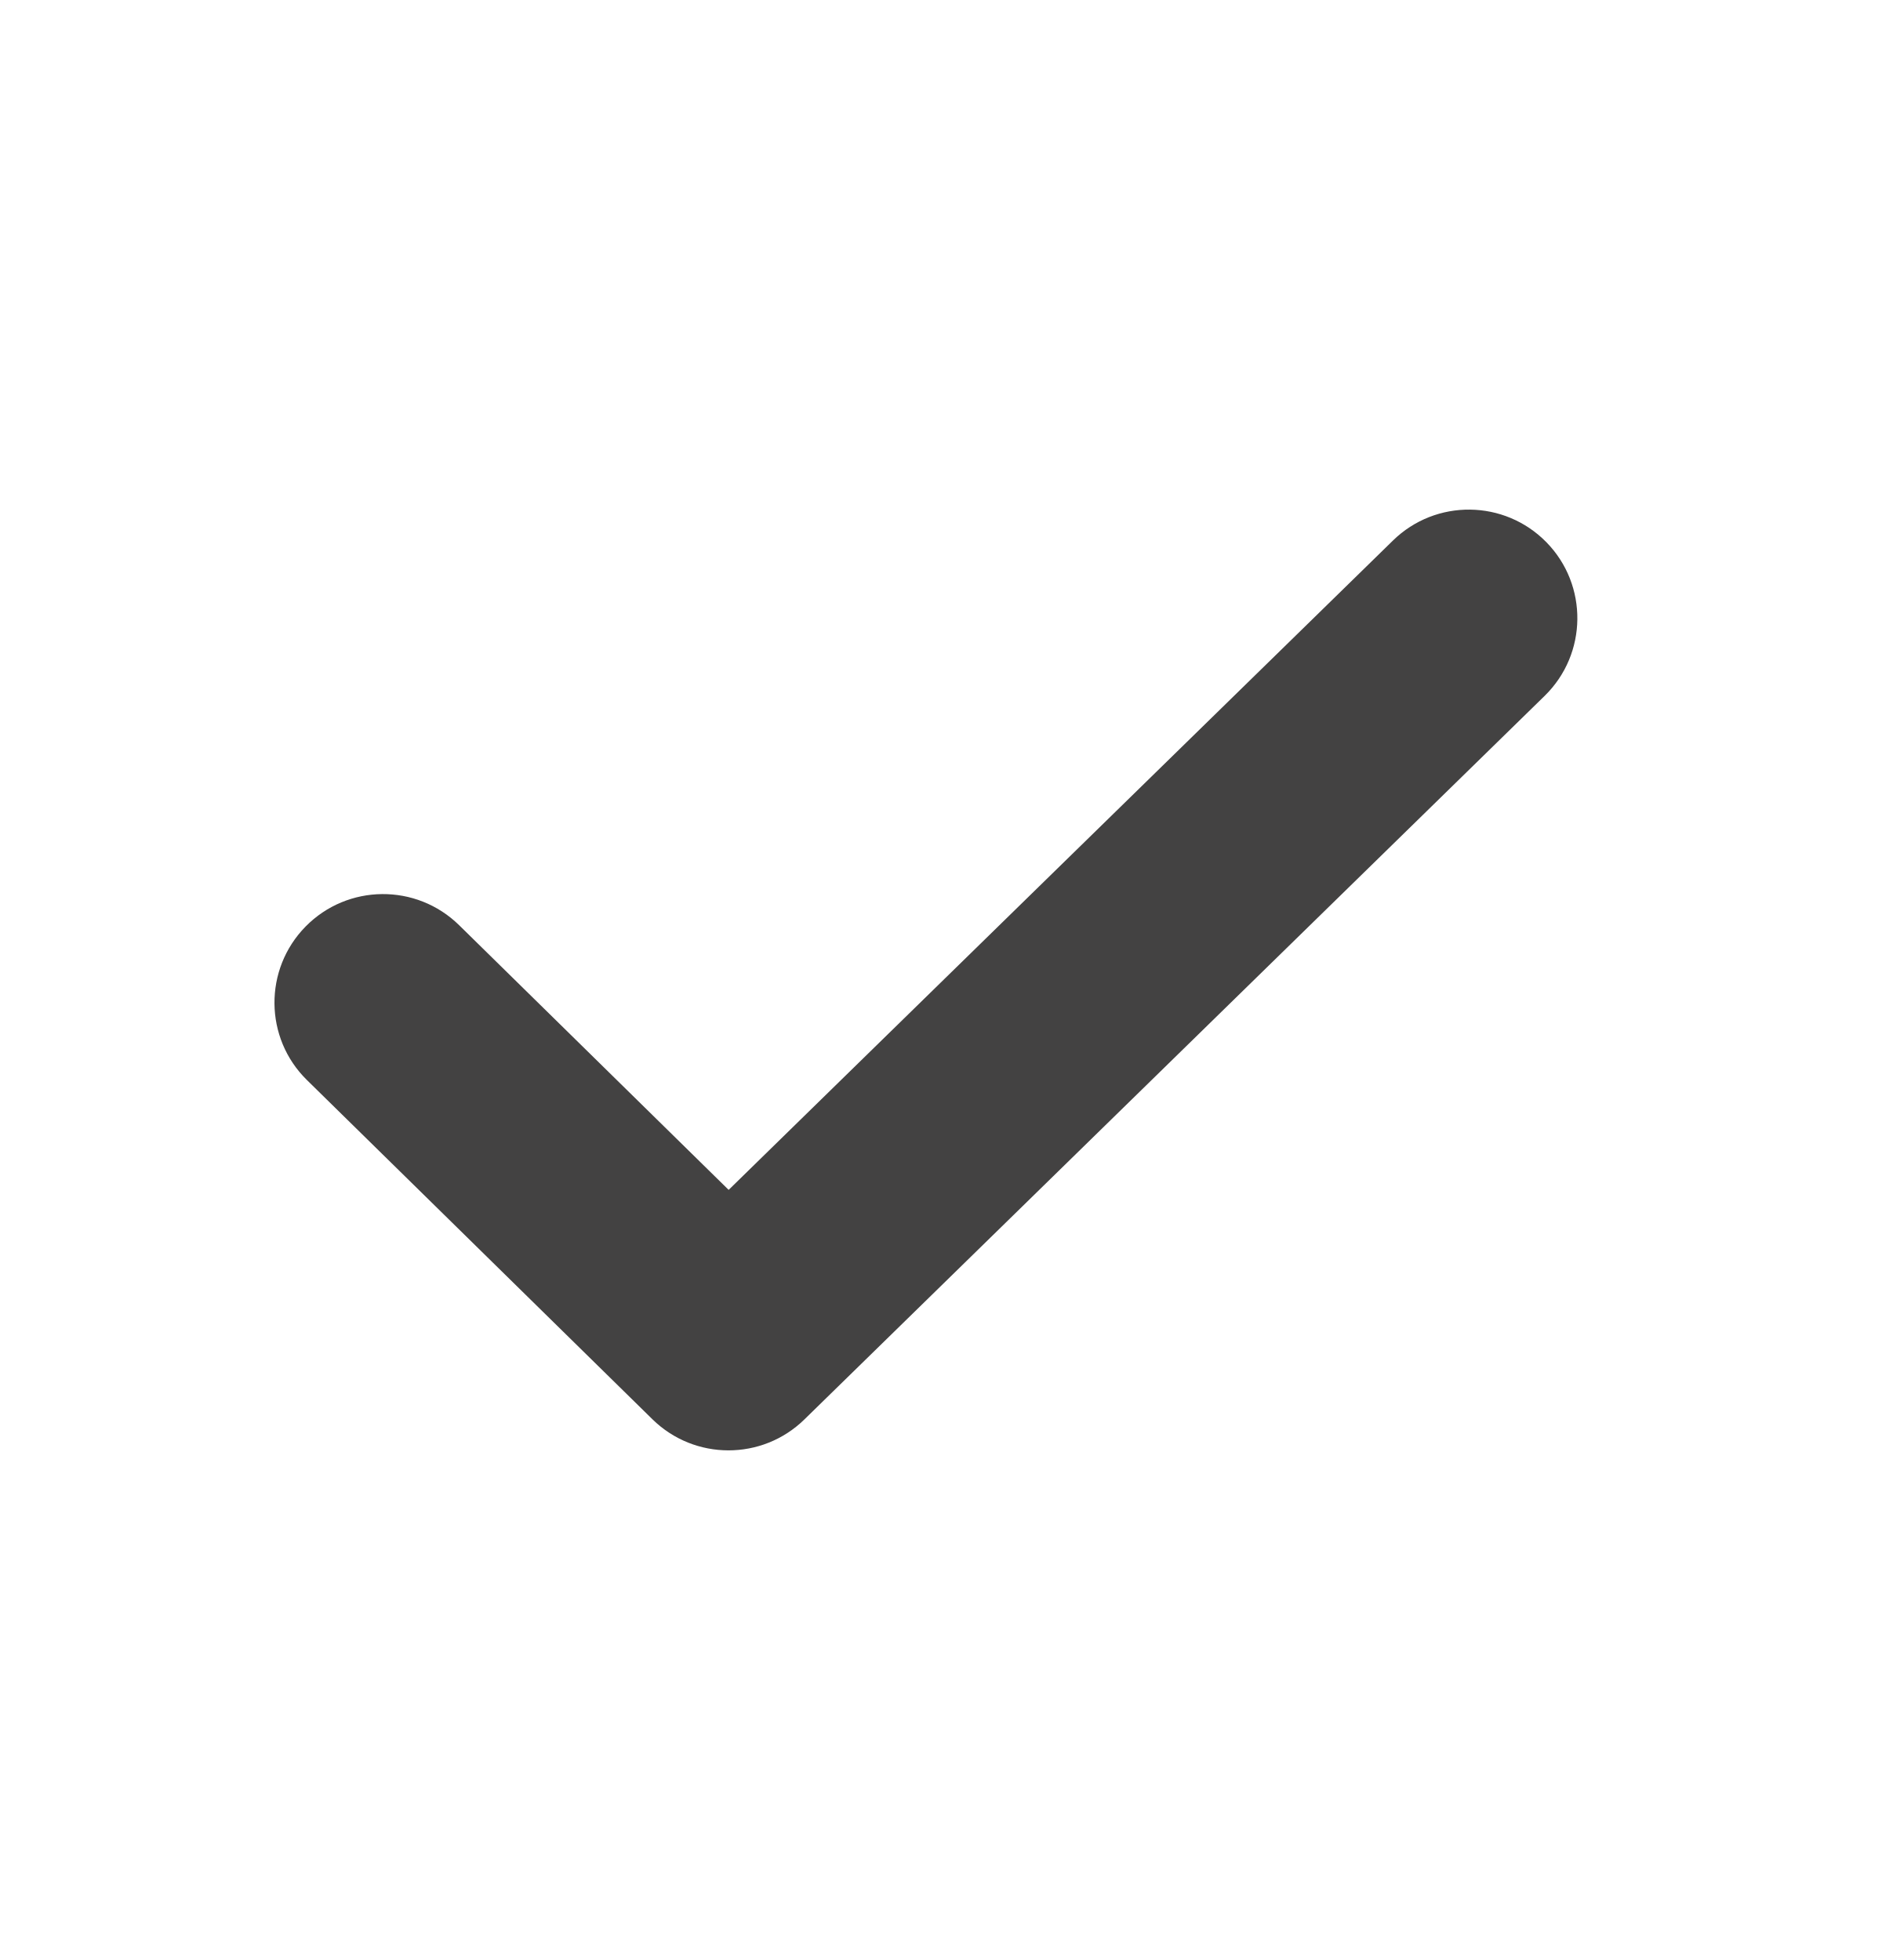
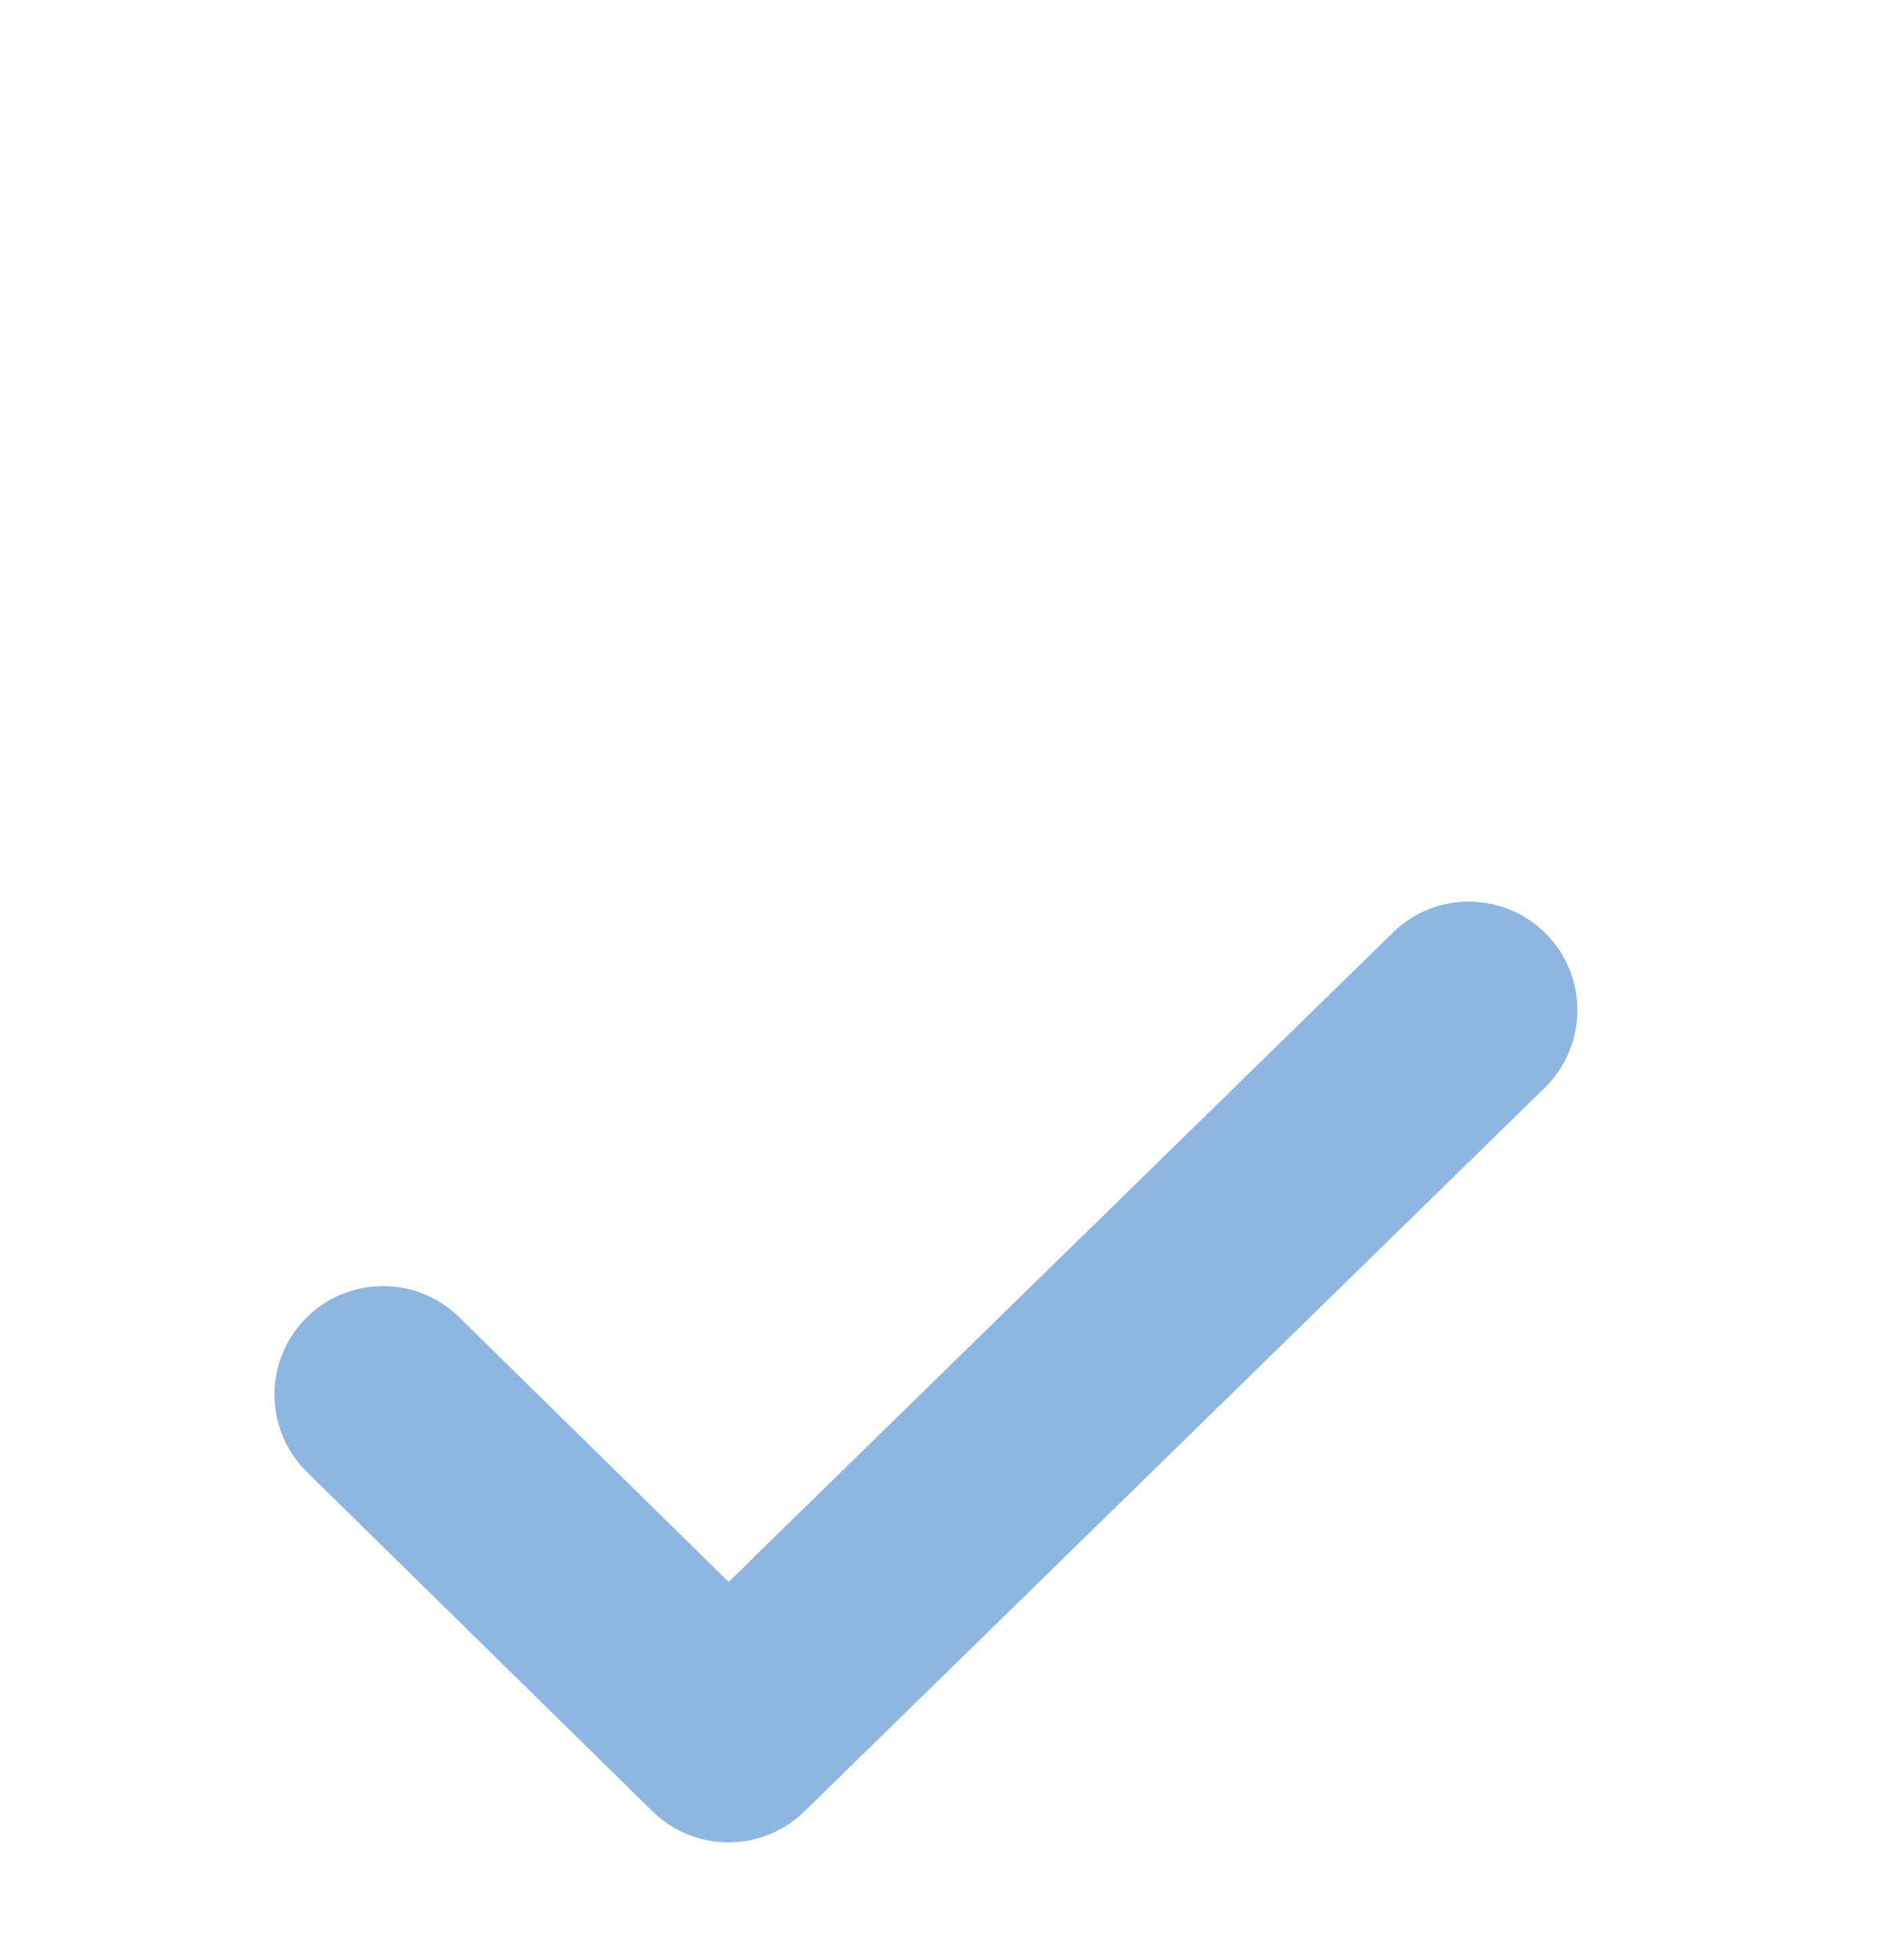
- <svg xmlns="http://www.w3.org/2000/svg" width="24" height="25" viewBox="0 0 24 25" fill="none">
-   <path fill-rule="evenodd" clip-rule="evenodd" d="M19.721 6.917C20.255 7.463 20.245 8.34 19.699 8.875L10.258 18.105C9.719 18.632 8.858 18.631 8.32 18.103L3.914 13.776C3.369 13.241 3.361 12.364 3.897 11.818C4.433 11.273 5.309 11.265 5.855 11.801L9.292 15.177L17.763 6.895C18.309 6.36 19.186 6.37 19.721 6.917Z" fill="RGB(47, 46, 46)" fill-opacity="0.9" />
+ <svg xmlns="http://www.w3.org/2000/svg" width="24" height="25" viewBox="0 -5 24 25" fill="none">
+   <path fill-rule="evenodd" clip-rule="evenodd" d="M19.721 6.917C20.255 7.463 20.245 8.34 19.699 8.875L10.258 18.105C9.719 18.632 8.858 18.631 8.32 18.103L3.914 13.776C3.369 13.241 3.361 12.364 3.897 11.818C4.433 11.273 5.309 11.265 5.855 11.801L9.292 15.177L17.763 6.895C18.309 6.36 19.186 6.37 19.721 6.917Z" fill="#81AFDD" fill-opacity="0.9" />
</svg>
